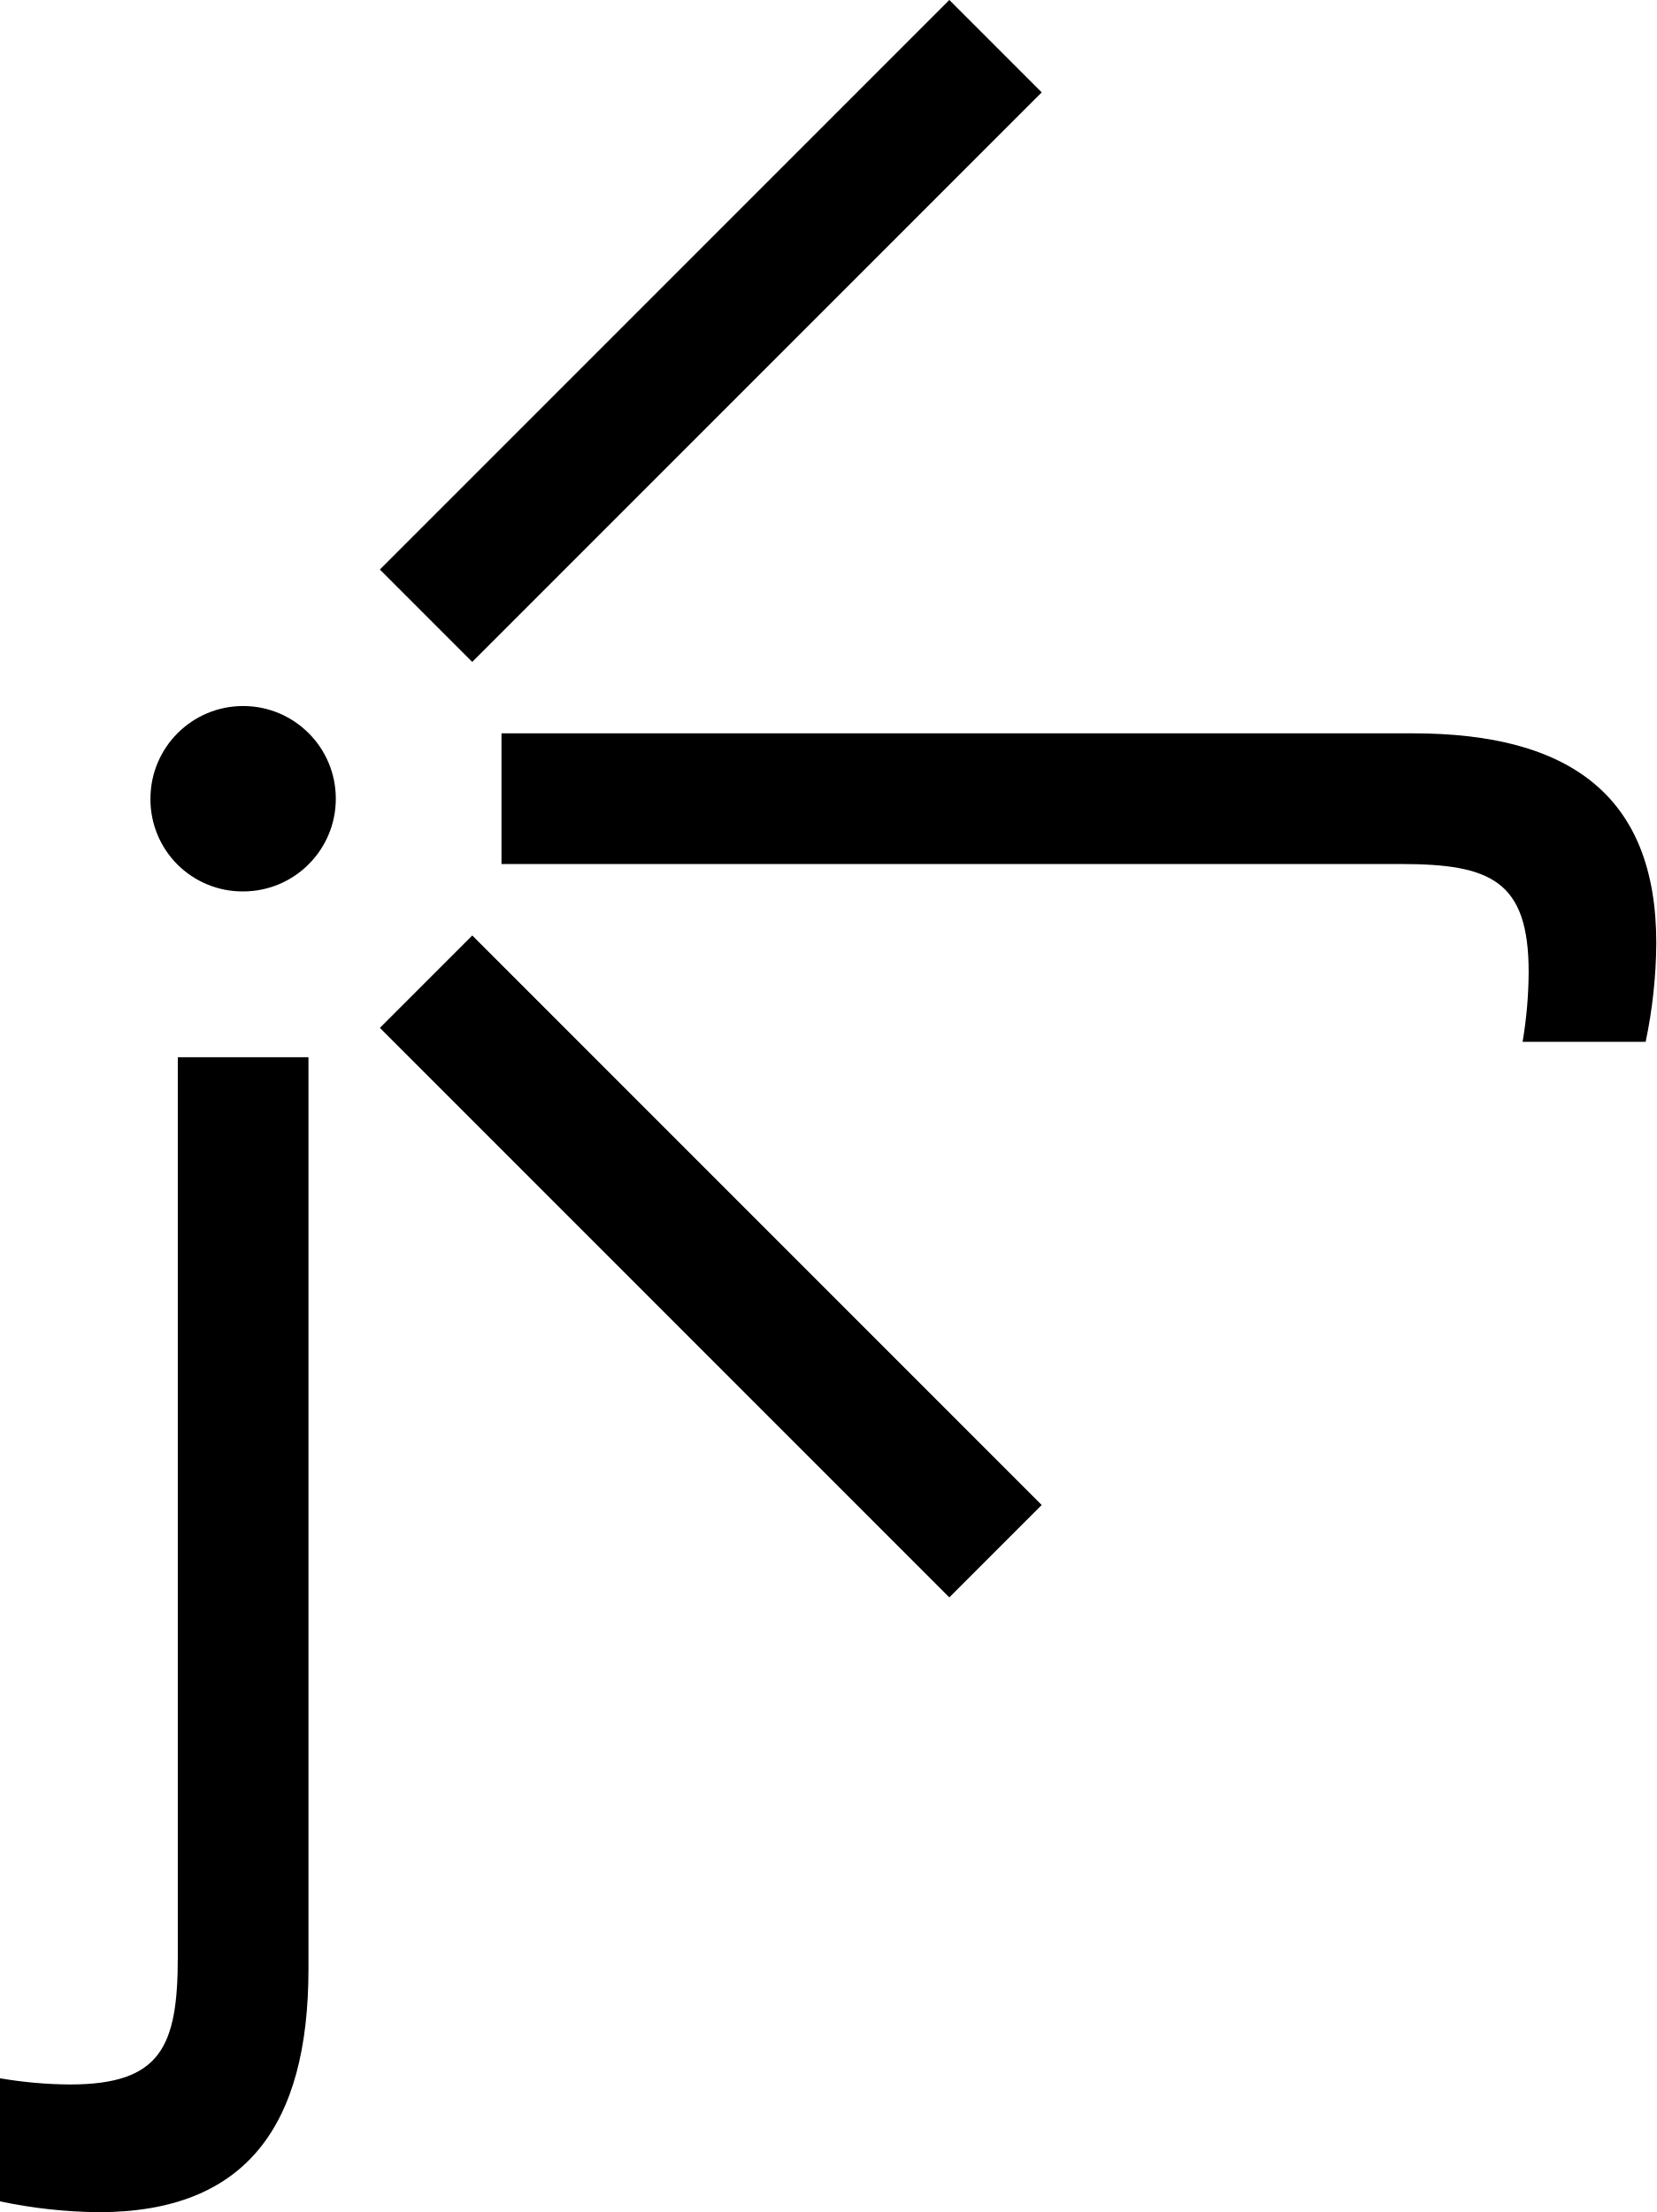
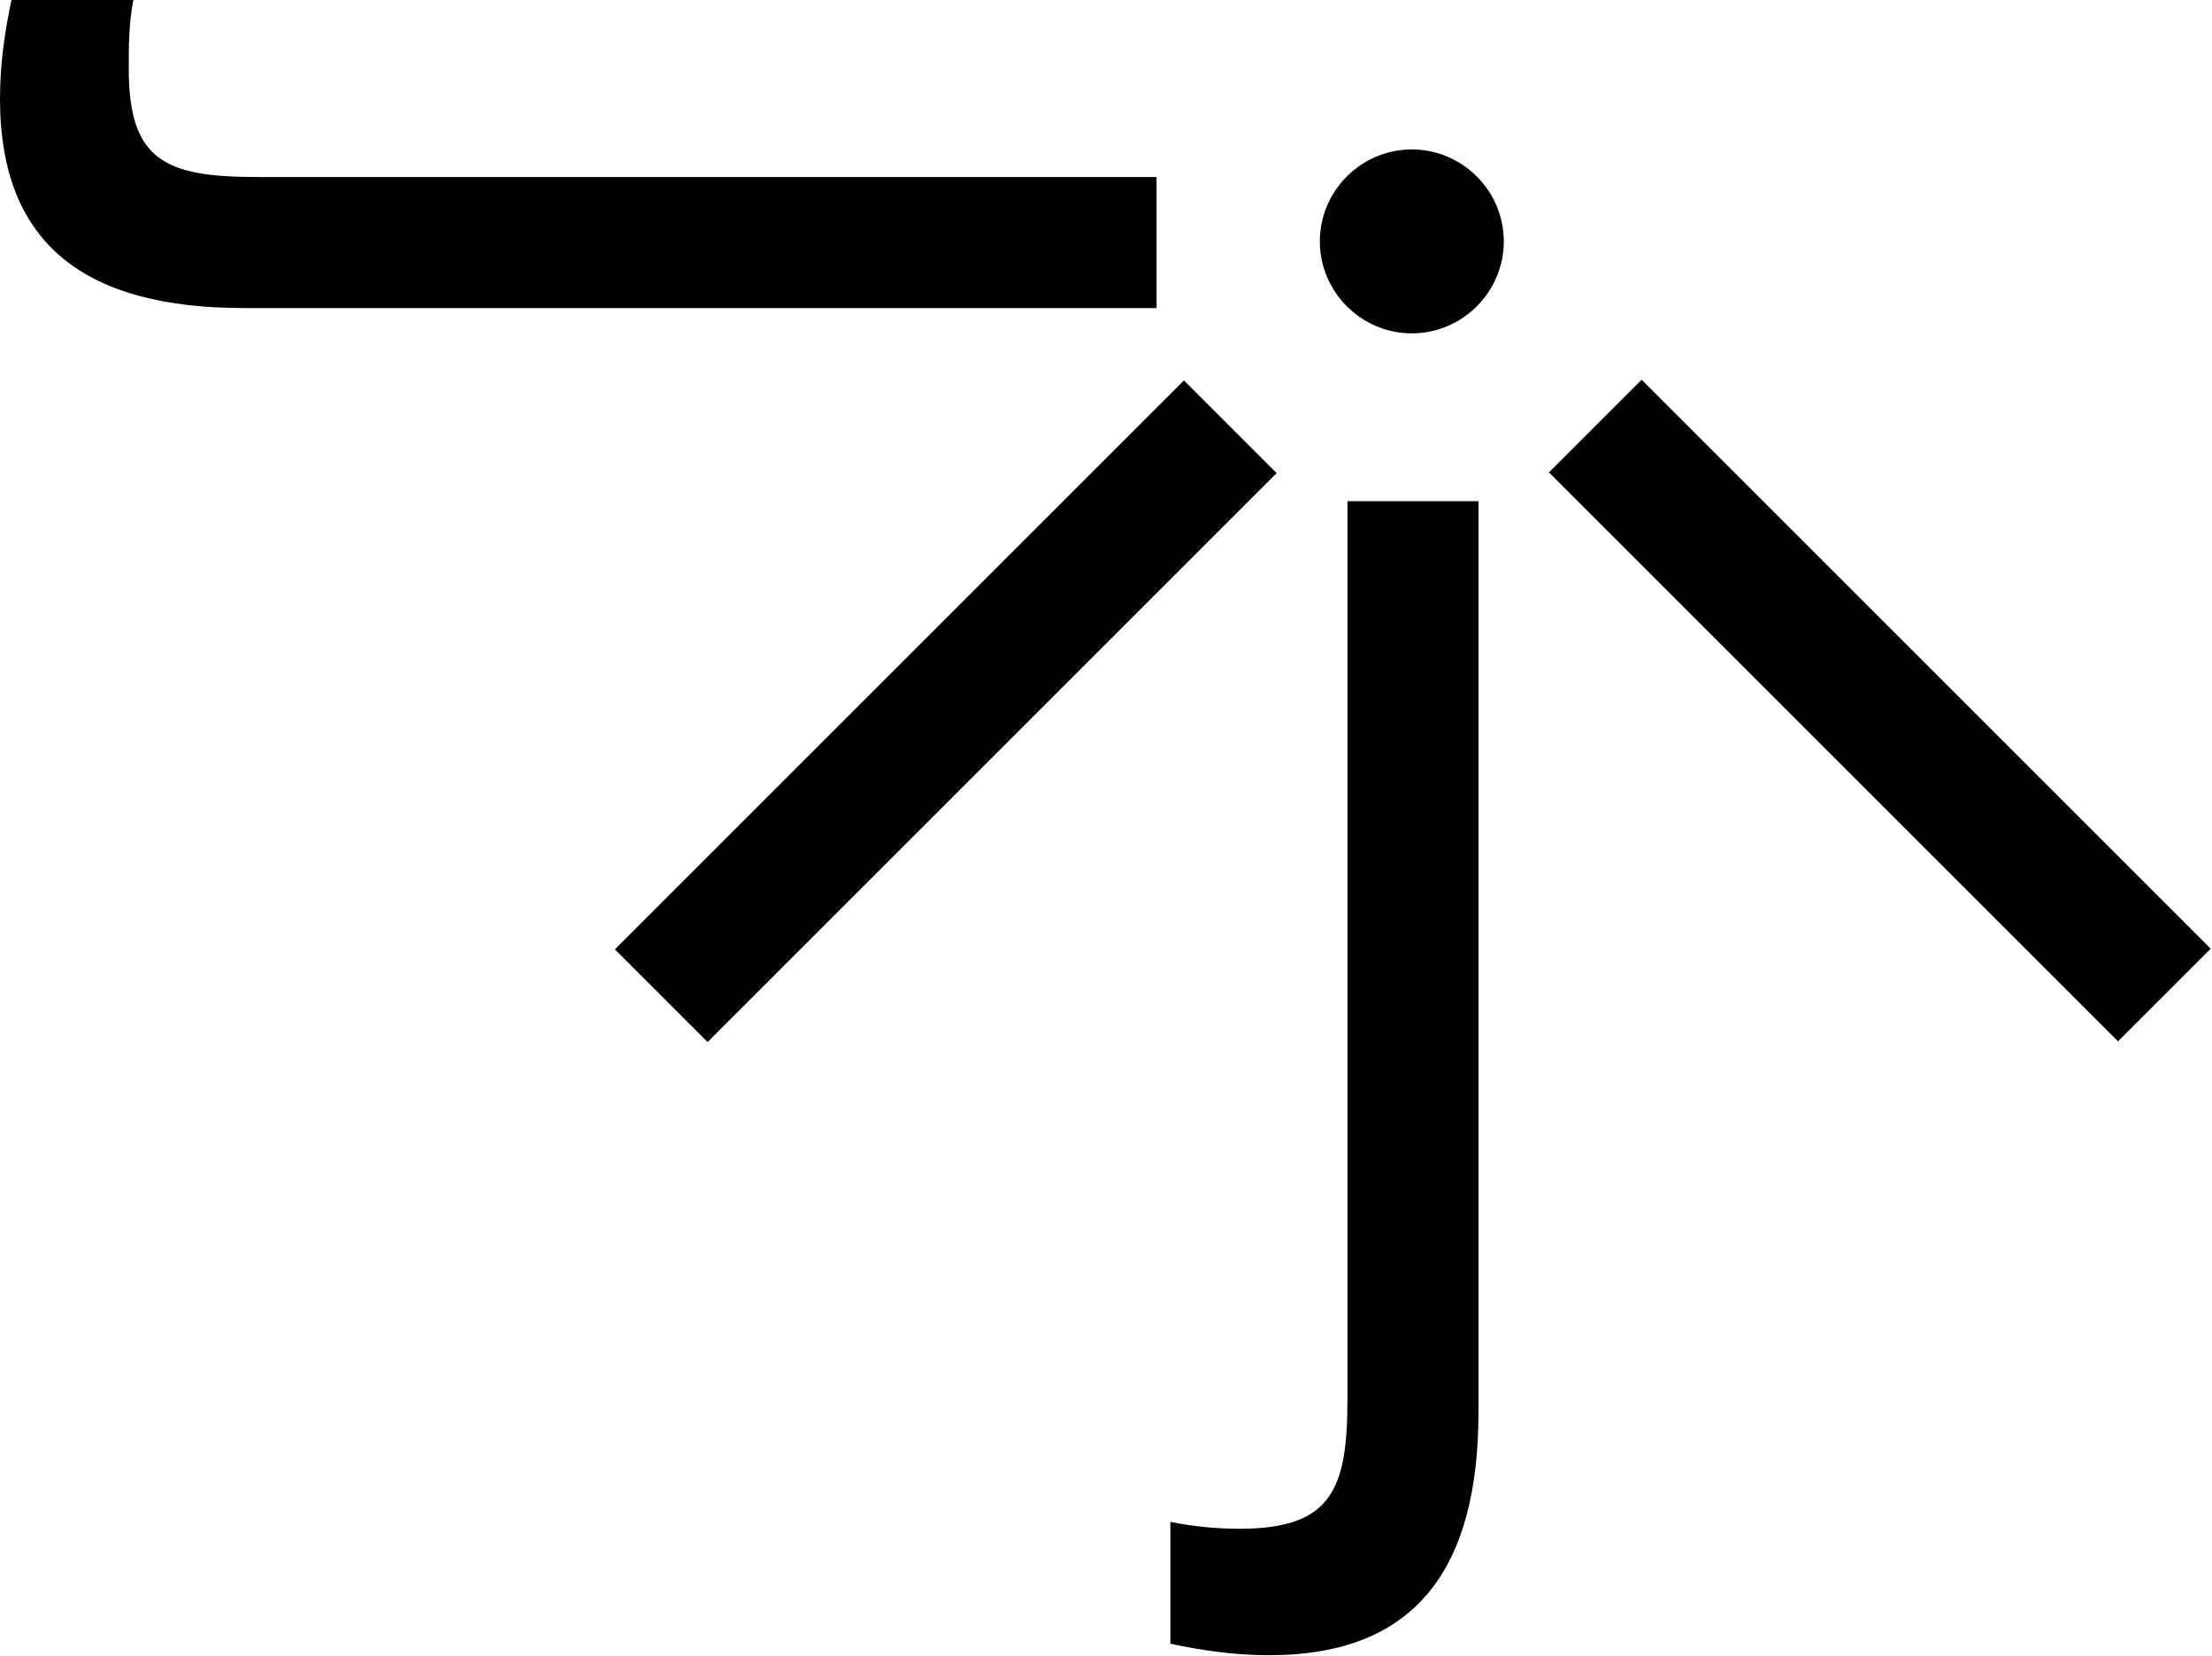
- <svg xmlns="http://www.w3.org/2000/svg" viewBox="0 0 720 961.43">
-   <g id="Layer_2" data-name="Layer 2">
-     <g id="Layer_1-2" data-name="Layer 1">
-       <path d="M0,956.8V903.31A187.26,187.26,0,0,0,30.39,906c39.64,0,46.9-16.52,46.9-55.48v-391h56.8v396.3c0,68-27.11,105.69-91.17,105.69A216.29,216.29,0,0,1,0,956.8" />
-       <path d="M65.4,347.14a40.29,40.29,0,1,1,40.29,40.31A40,40,0,0,1,65.4,347.14" />
-       <rect x="280.59" y="375.4" width="56.79" height="350.08" transform="translate(-298.72 379.71) rotate(-45)" />
-       <path d="M715.37,452.83H661.88a187.1,187.1,0,0,0,2.63-30.39c0-39.64-16.51-46.9-55.48-46.9H218v-56.8H614.3c68,0,105.7,27.11,105.7,91.17a216.22,216.22,0,0,1-4.63,42.92" />
-       <rect x="133.95" y="115.45" width="350.08" height="56.79" transform="translate(-11.22 260.62) rotate(-45)" />
-     </g>
-   </g>
+ <svg xmlns="http://www.w3.org/2000/svg" version="1.1" id="Layer_1" x="0px" y="0px" viewBox="0 0 96.2 72" style="enable-background:new 0 0 96.2 72;" xml:space="preserve">
+   <path d="M0.5,0h5.3C5.6,1,5.6,2,5.6,3c0,4,1.6,4.7,5.6,4.7h39.1v5.7H10.6C3.8,13.4,0,10.7,0,4.3C0,2.8,0.2,1.4,0.5,0z" />
+   <path d="M61.4,6.5c2.2,0,4,1.8,4,4s-1.8,4-4,4s-4-1.8-4-4S59.2,6.5,61.4,6.5z" />
+   <rect x="23.6" y="28.1" transform="matrix(0.7071 -0.7071 0.7071 0.7071 -9.8152 38.1147)" width="35" height="5.7" />
+   <path d="M50.9,71.5v-5.3c1,0.2,2,0.3,3,0.3c4,0,4.7-1.7,4.7-5.6V21.8h5.7v39.6c0,6.8-2.7,10.6-9.1,10.6C53.7,72,52.3,71.8,50.9,71.5  z" />
+   <rect x="78.9" y="13.4" transform="matrix(0.7071 -0.7071 0.7071 0.7071 2.0998 66.8639)" width="5.7" height="35" />
</svg>
